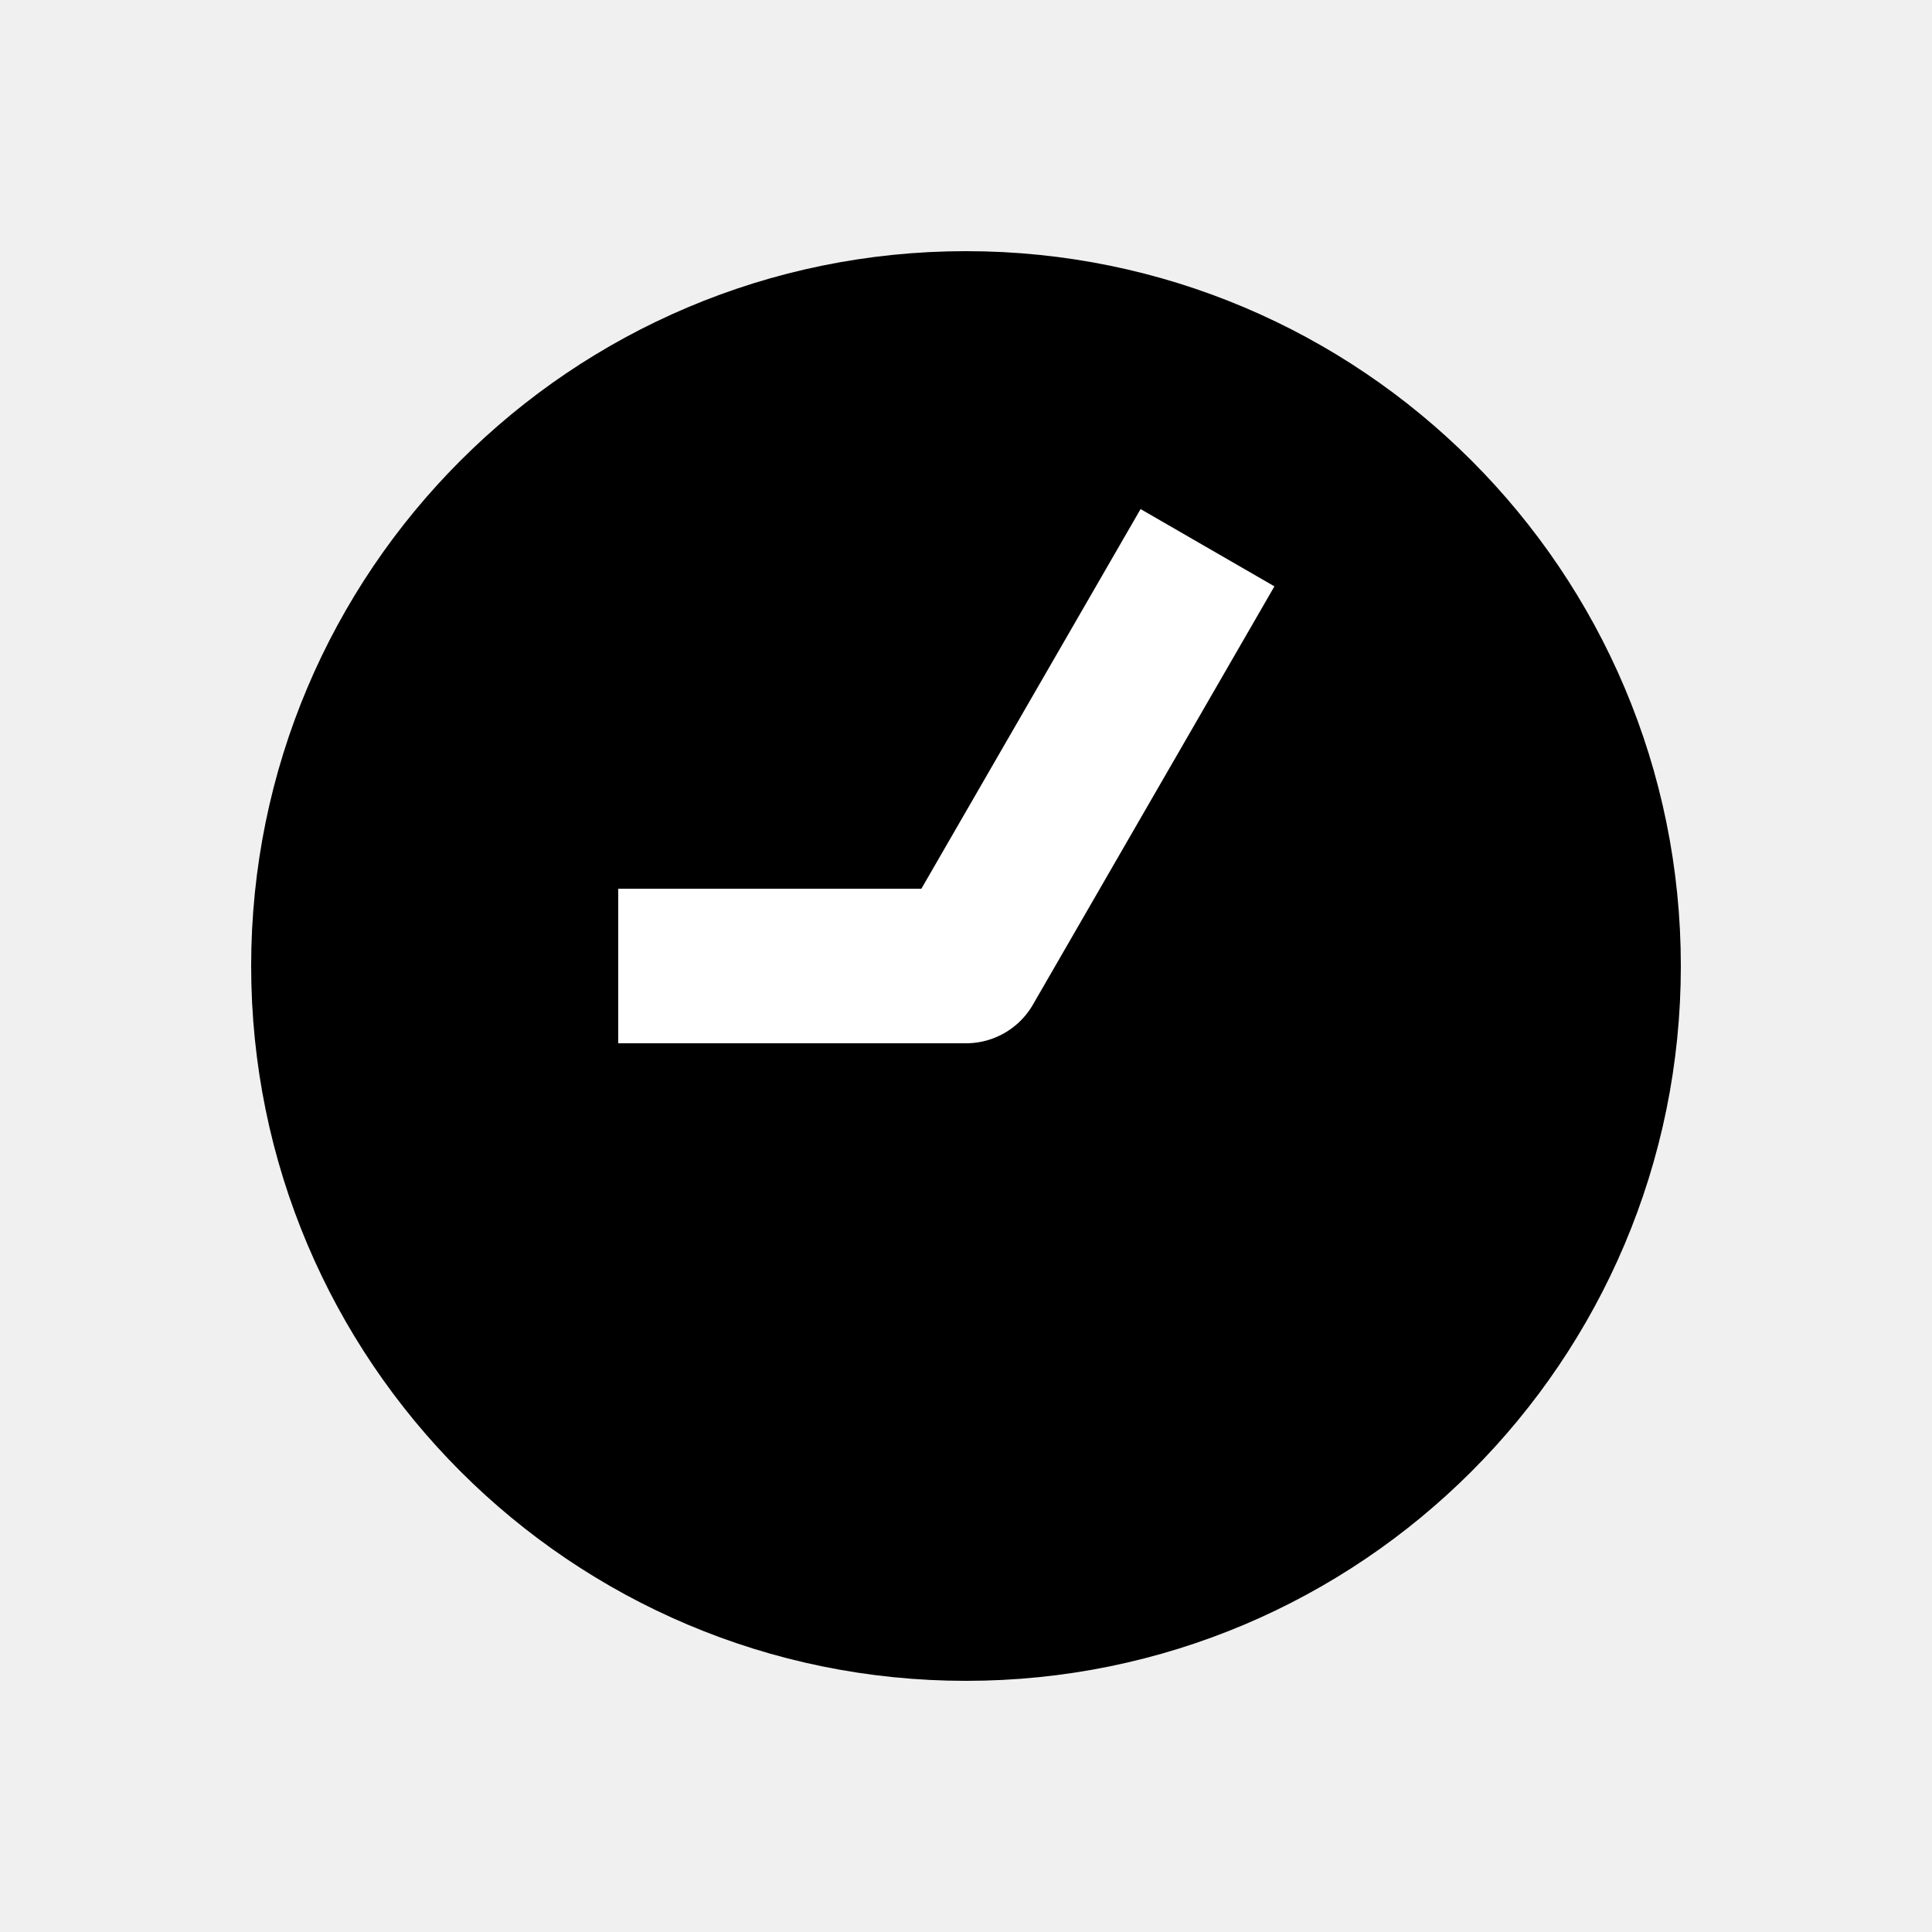
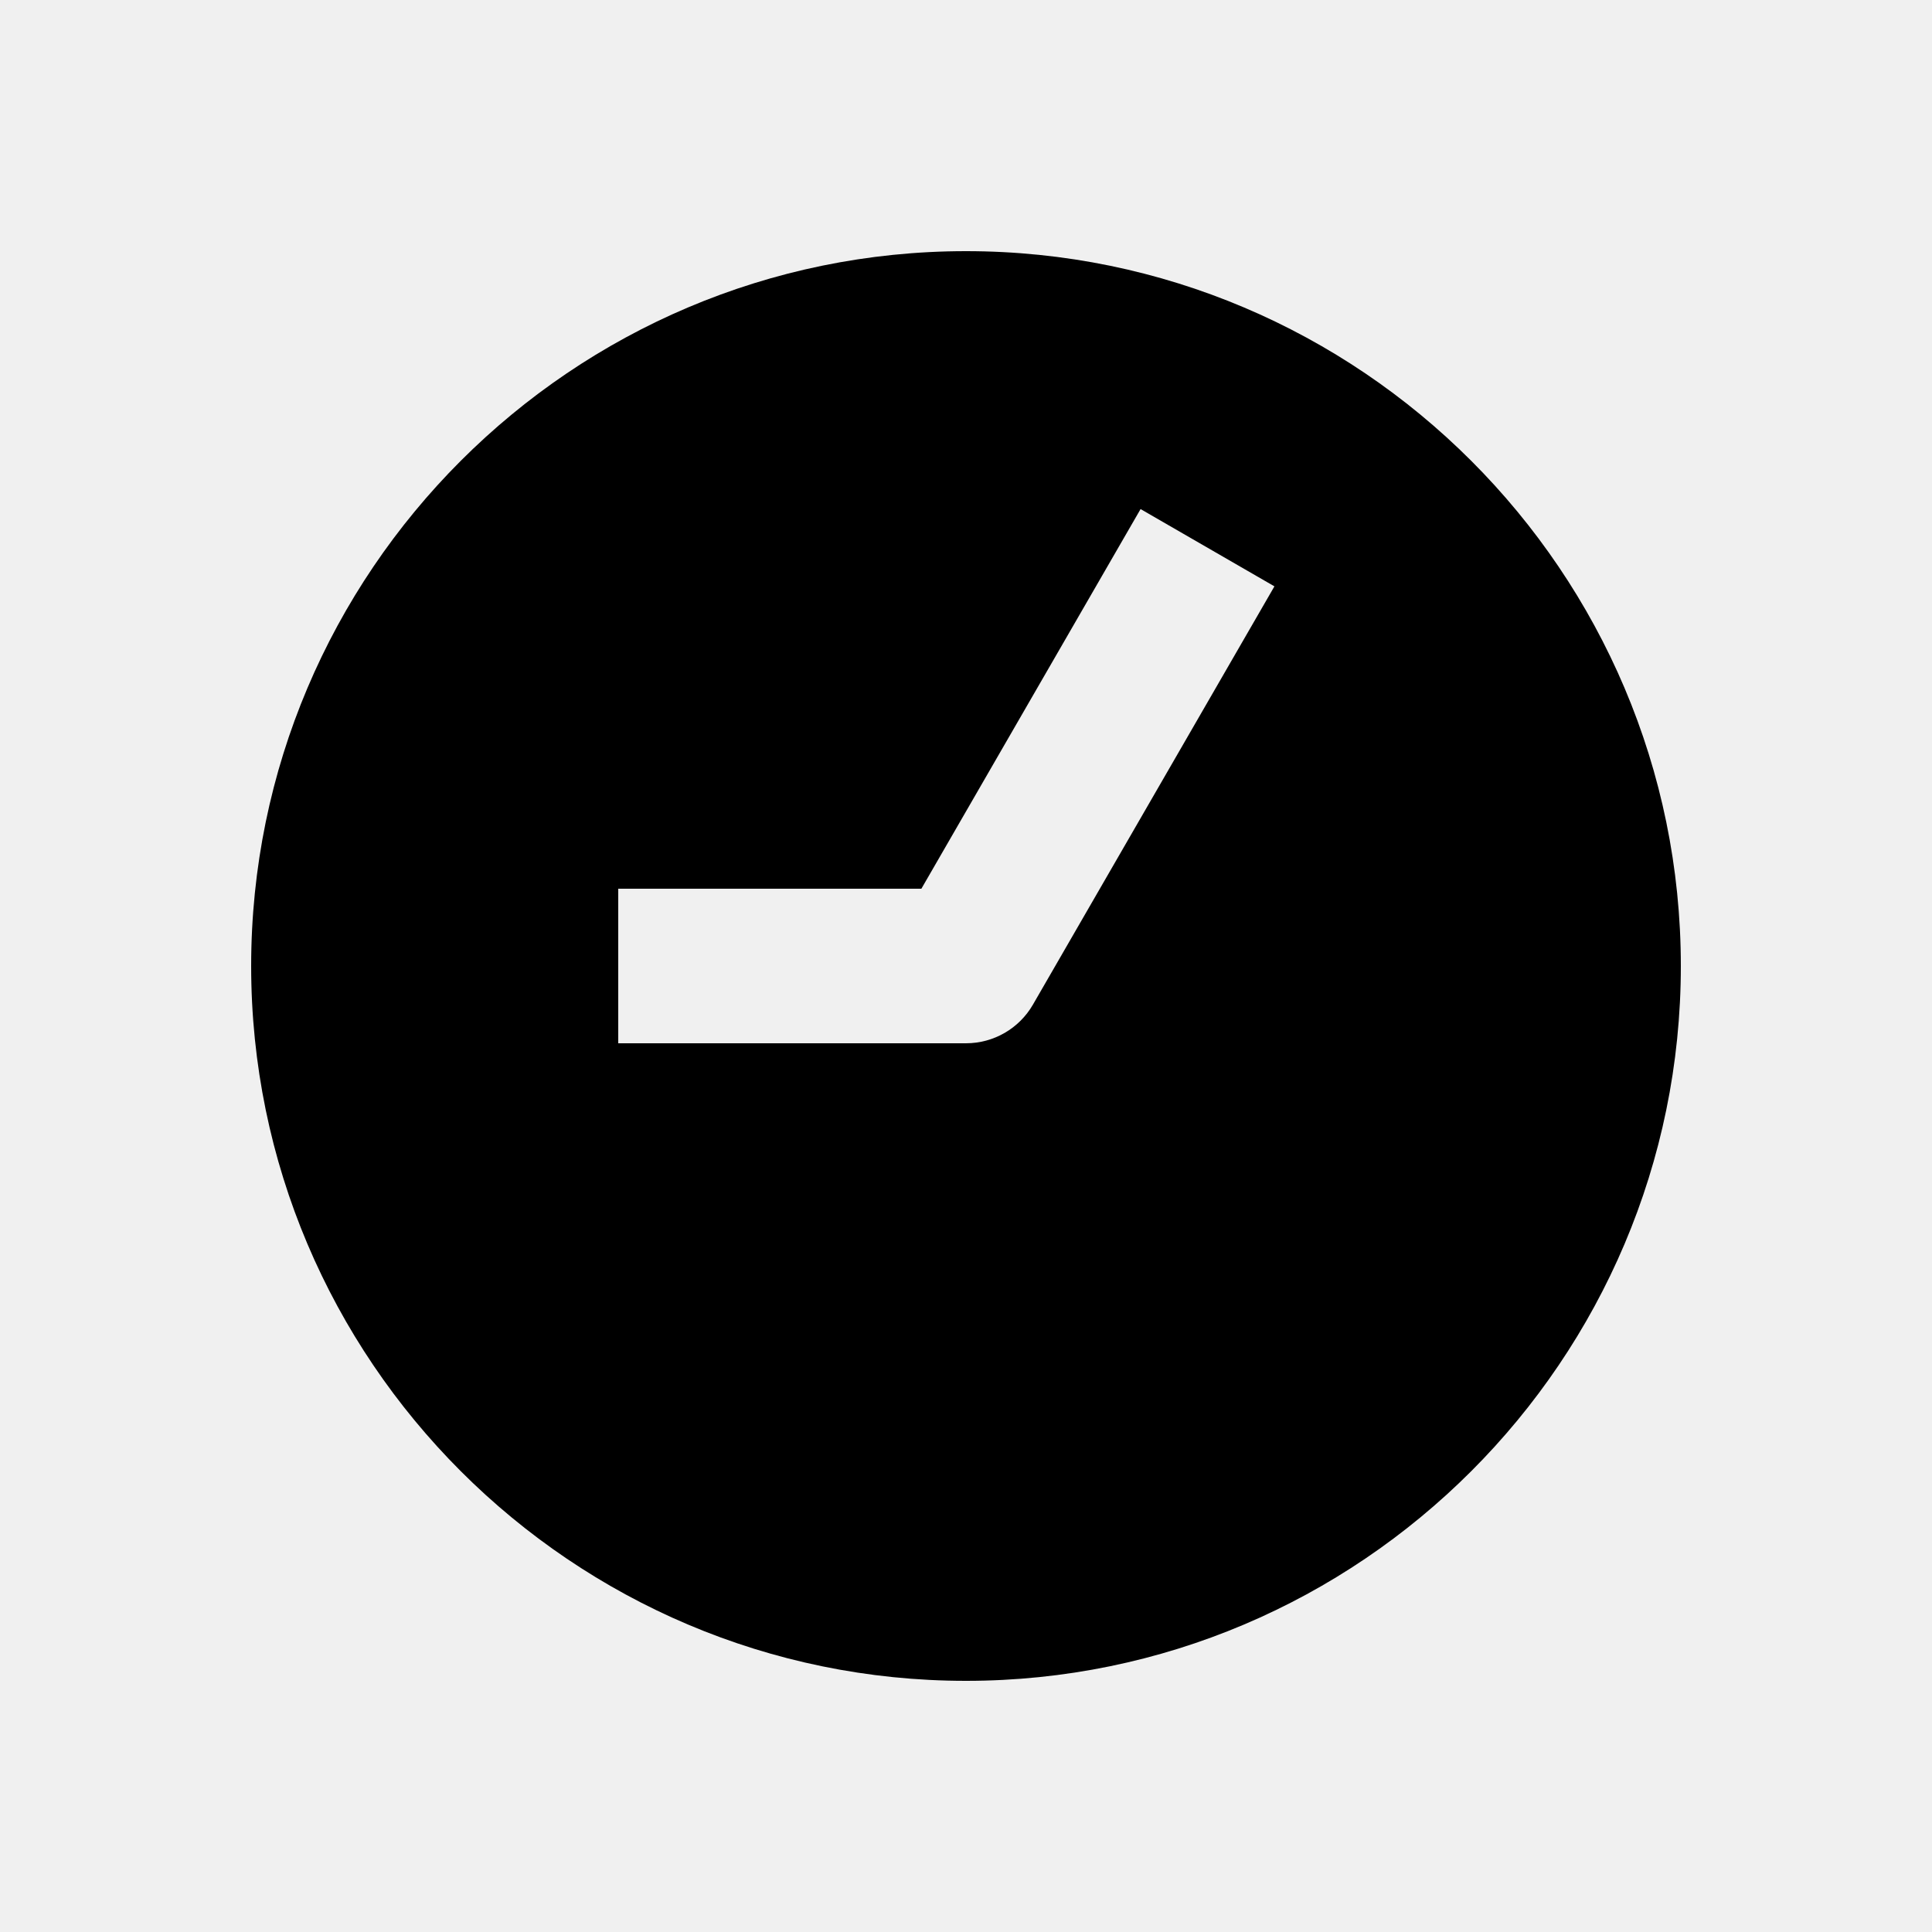
<svg xmlns="http://www.w3.org/2000/svg" height="1000" width="1000" version="1.1" id="h00m00" viewBox="0 0 1000 1000">
-   <g id="container">
-     <circle style="fill:#000000;stroke:#000000;stroke-width:60" id="frame" cx="500" cy="500" r="340" />
-     <g transform="translate(500,500) rotate(270)">
-       <path id="clock_09_05" style="fill:none; stroke:#FFF; stroke-width:80; stroke-linecap:square; stroke-linejoin:round" d="M -0.000,-140.000 L 0,0 l 181.865,105.000" />
-     </g>
-   </g>
+   <defs id="defs10" />
+   <path id="path14" style="color:#000000;fill:#000000;stroke-width:60;-inkscape-stroke:none" d="M 500 130 C 296.011 130 130 296.011 130 500 C 130 703.989 296.011 870 500 870 C 703.989 870 870 703.989 870 500 C 870 296.011 703.989 130 500 130 z M 590.359 263.494 L 659.641 303.494 L 639.641 338.135 L 534.641 520 A 40.004 40.004 0 0 1 500 540 L 360 540 L 320 540 L 320 460 L 360 460 L 476.906 460 L 570.359 298.135 L 590.359 263.494 z " />
</svg>
